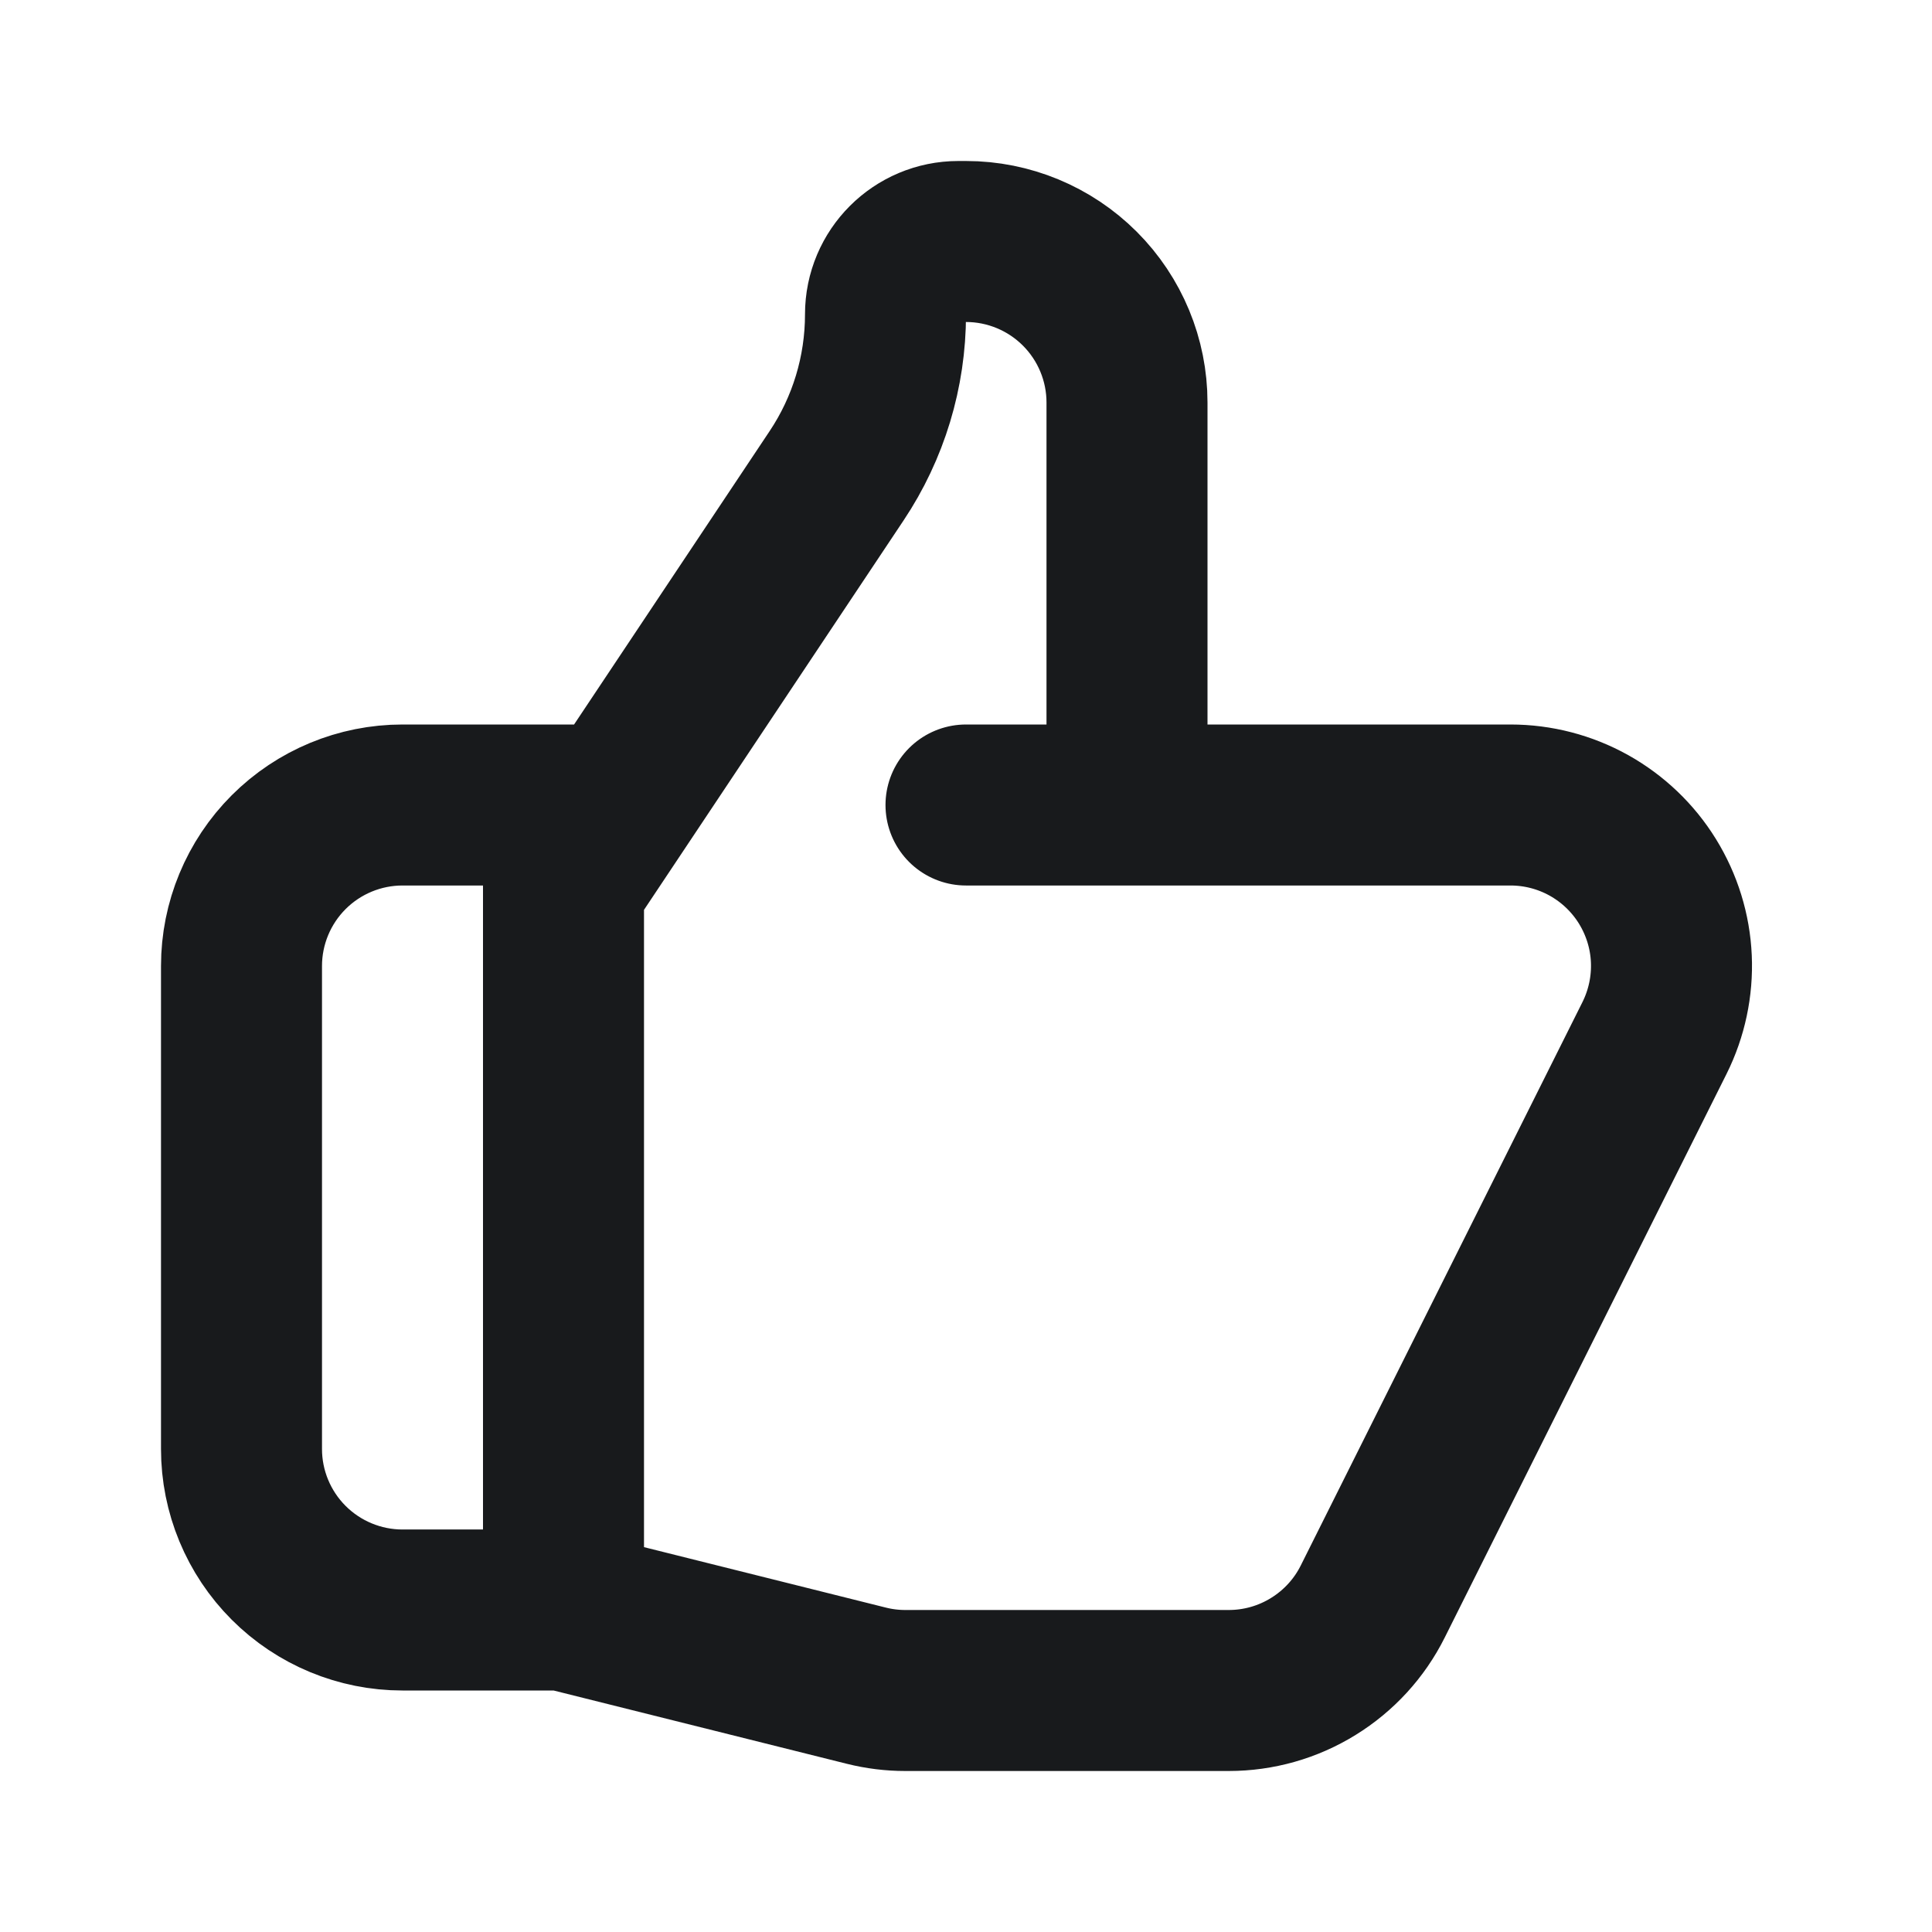
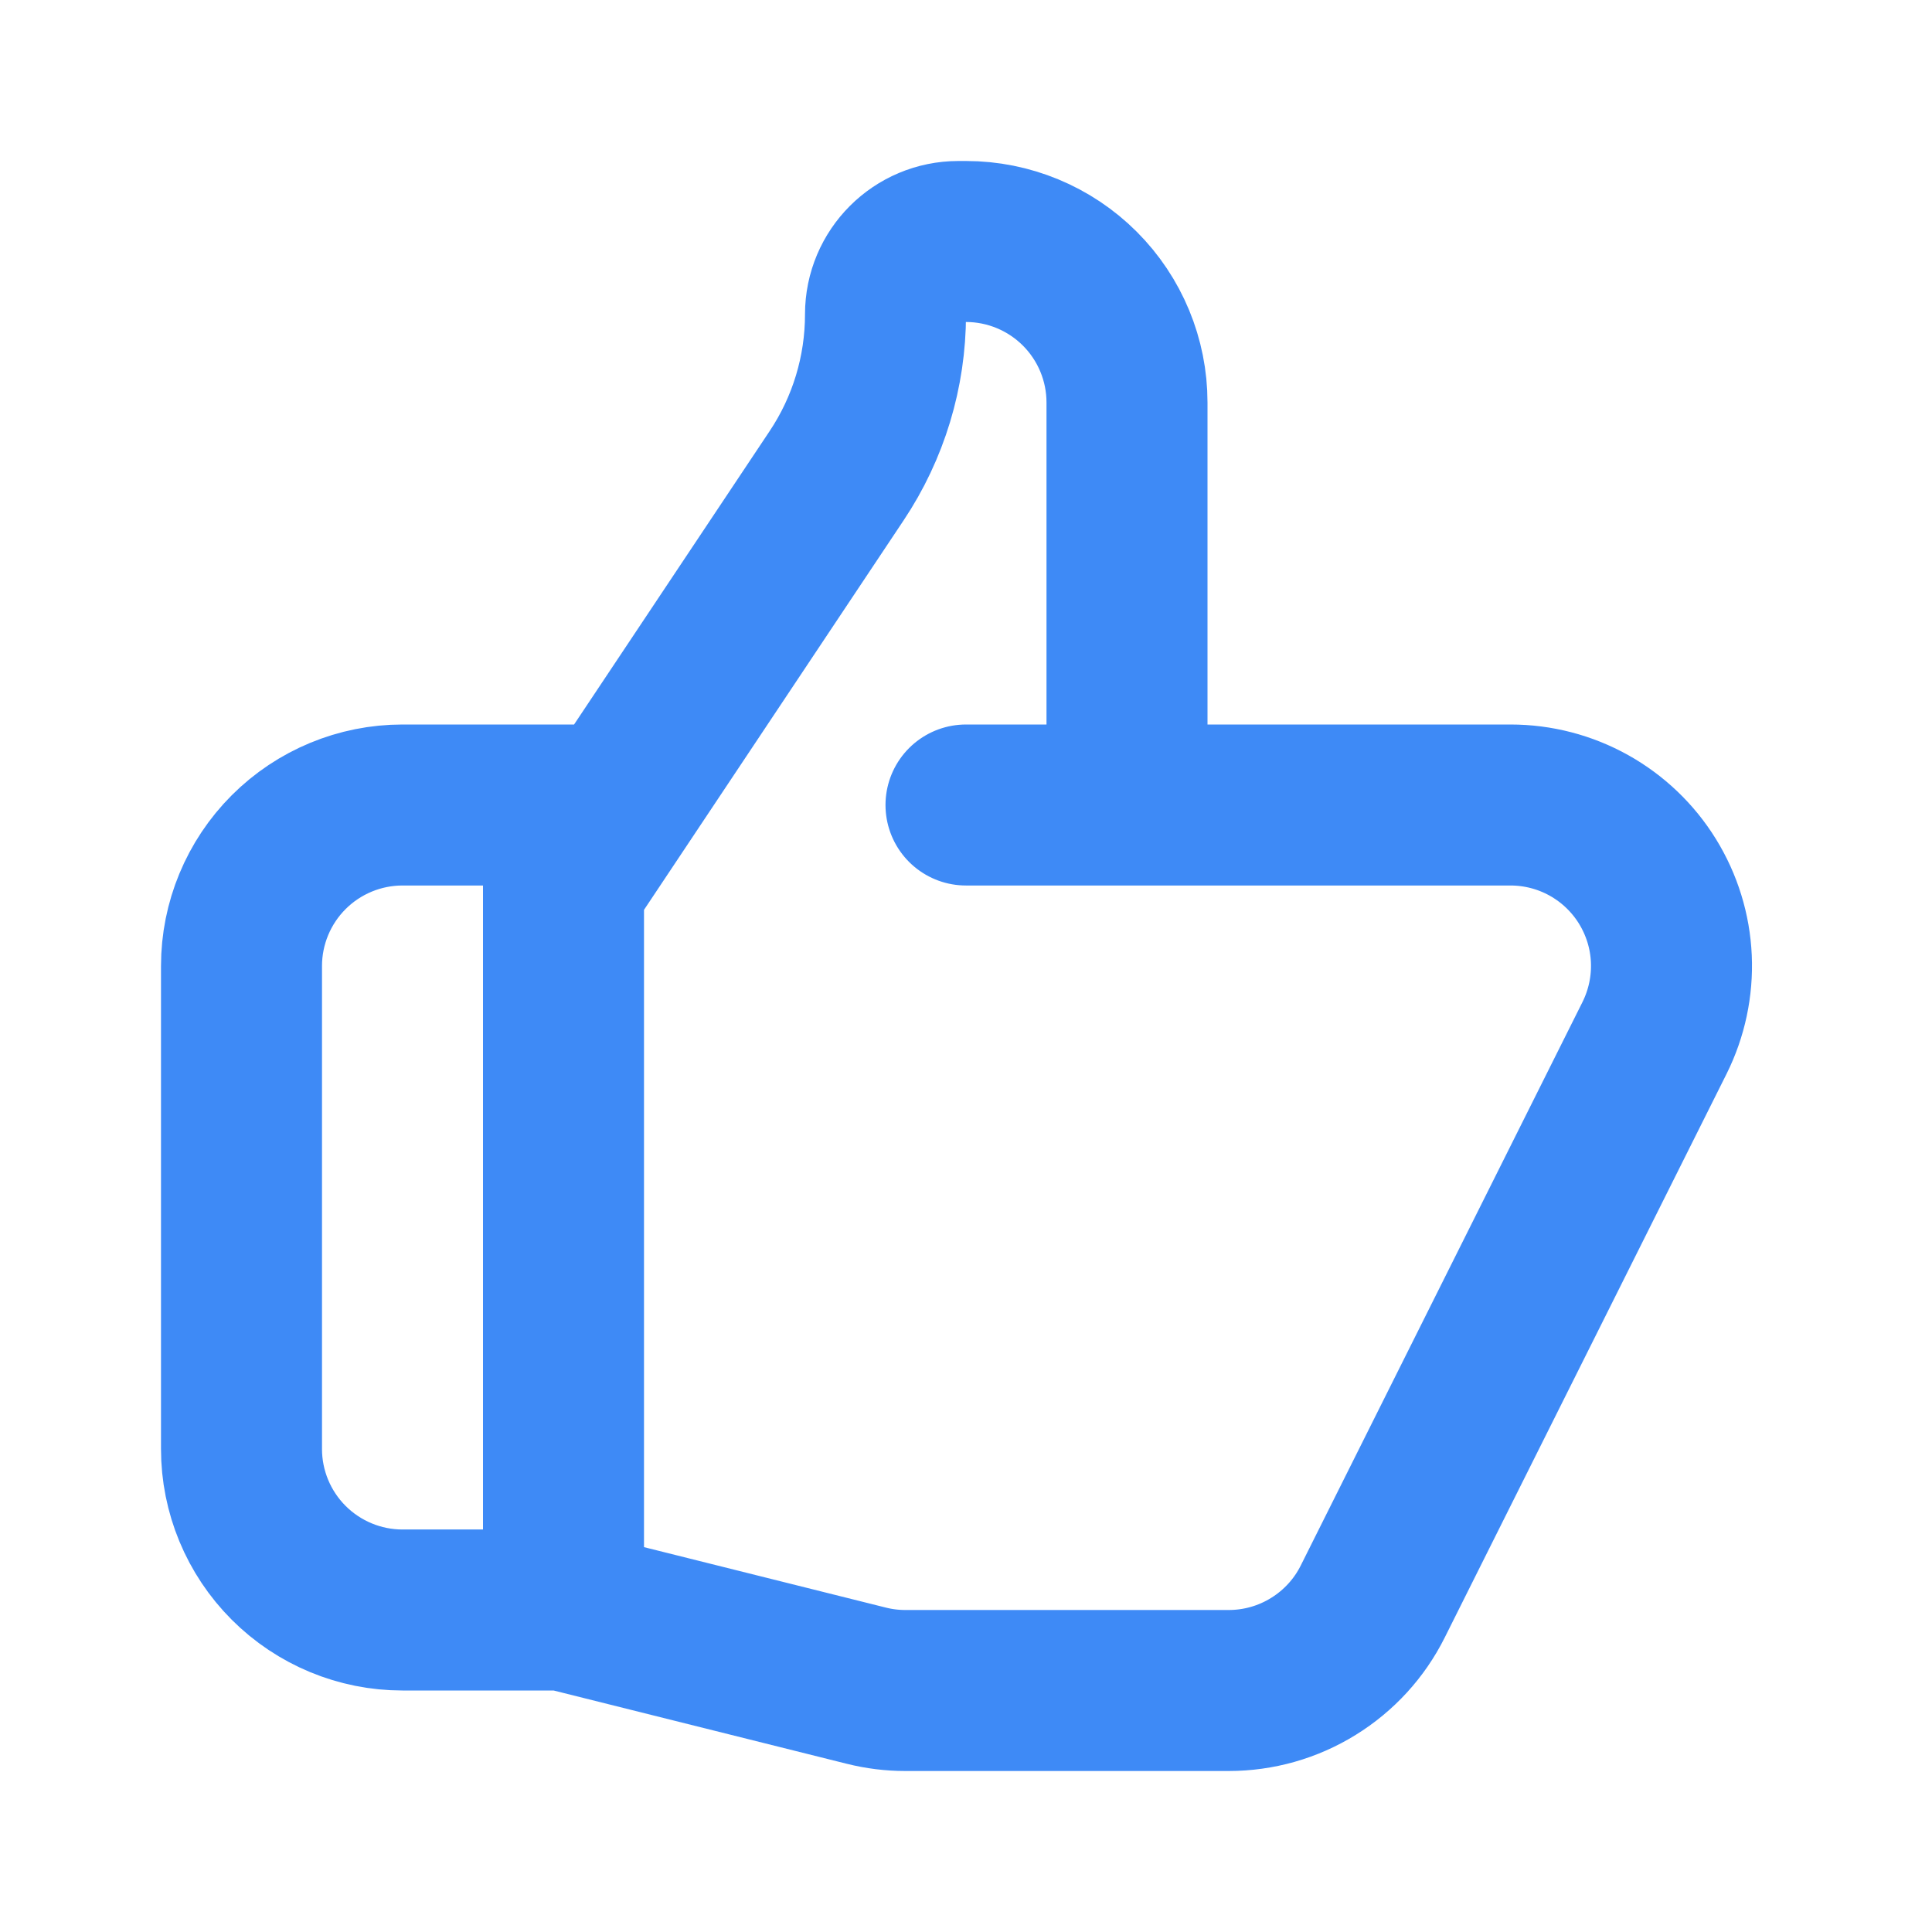
<svg xmlns="http://www.w3.org/2000/svg" width="24" height="24" viewBox="0 0 24 24" fill="none">
-   <path d="M14 10H18.764C19.105 10 19.44 10.087 19.738 10.253C20.035 10.419 20.286 10.658 20.465 10.948C20.644 11.238 20.747 11.569 20.762 11.91C20.777 12.25 20.705 12.589 20.553 12.894L17.053 19.894C16.887 20.227 16.631 20.506 16.315 20.701C15.999 20.897 15.635 21 15.263 21H11.246C11.083 21 10.92 20.98 10.761 20.94L7 20M14 10V5C14 4.47 13.789 3.961 13.414 3.586C13.039 3.211 12.53 3 12 3H11.905C11.405 3 11 3.405 11 3.905C11 4.619 10.789 5.317 10.392 5.911L7 11V20M14 10H12M7 20H5C4.47 20 3.961 19.789 3.586 19.414C3.211 19.039 3 18.53 3 18V12C3 11.47 3.211 10.961 3.586 10.586C3.961 10.211 4.47 10 5 10H7.5" stroke="#181A1C" stroke-width="2" stroke-linecap="round" stroke-linejoin="round" />
+   <path d="M14 10H18.764C19.105 10 19.44 10.087 19.738 10.253C20.035 10.419 20.286 10.658 20.465 10.948C20.644 11.238 20.747 11.569 20.762 11.91C20.777 12.25 20.705 12.589 20.553 12.894L17.053 19.894C16.887 20.227 16.631 20.506 16.315 20.701C15.999 20.897 15.635 21 15.263 21H11.246C11.083 21 10.92 20.98 10.761 20.94L7 20M14 10V5C14 4.47 13.789 3.961 13.414 3.586C13.039 3.211 12.53 3 12 3H11.905C11.405 3 11 3.405 11 3.905C11 4.619 10.789 5.317 10.392 5.911L7 11V20M14 10H12M7 20H5C4.47 20 3.961 19.789 3.586 19.414C3.211 19.039 3 18.53 3 18V12C3 11.47 3.211 10.961 3.586 10.586C3.961 10.211 4.47 10 5 10H7.5" stroke="#3e8af6" stroke-width="2" stroke-linecap="round" stroke-linejoin="round" />
</svg>
